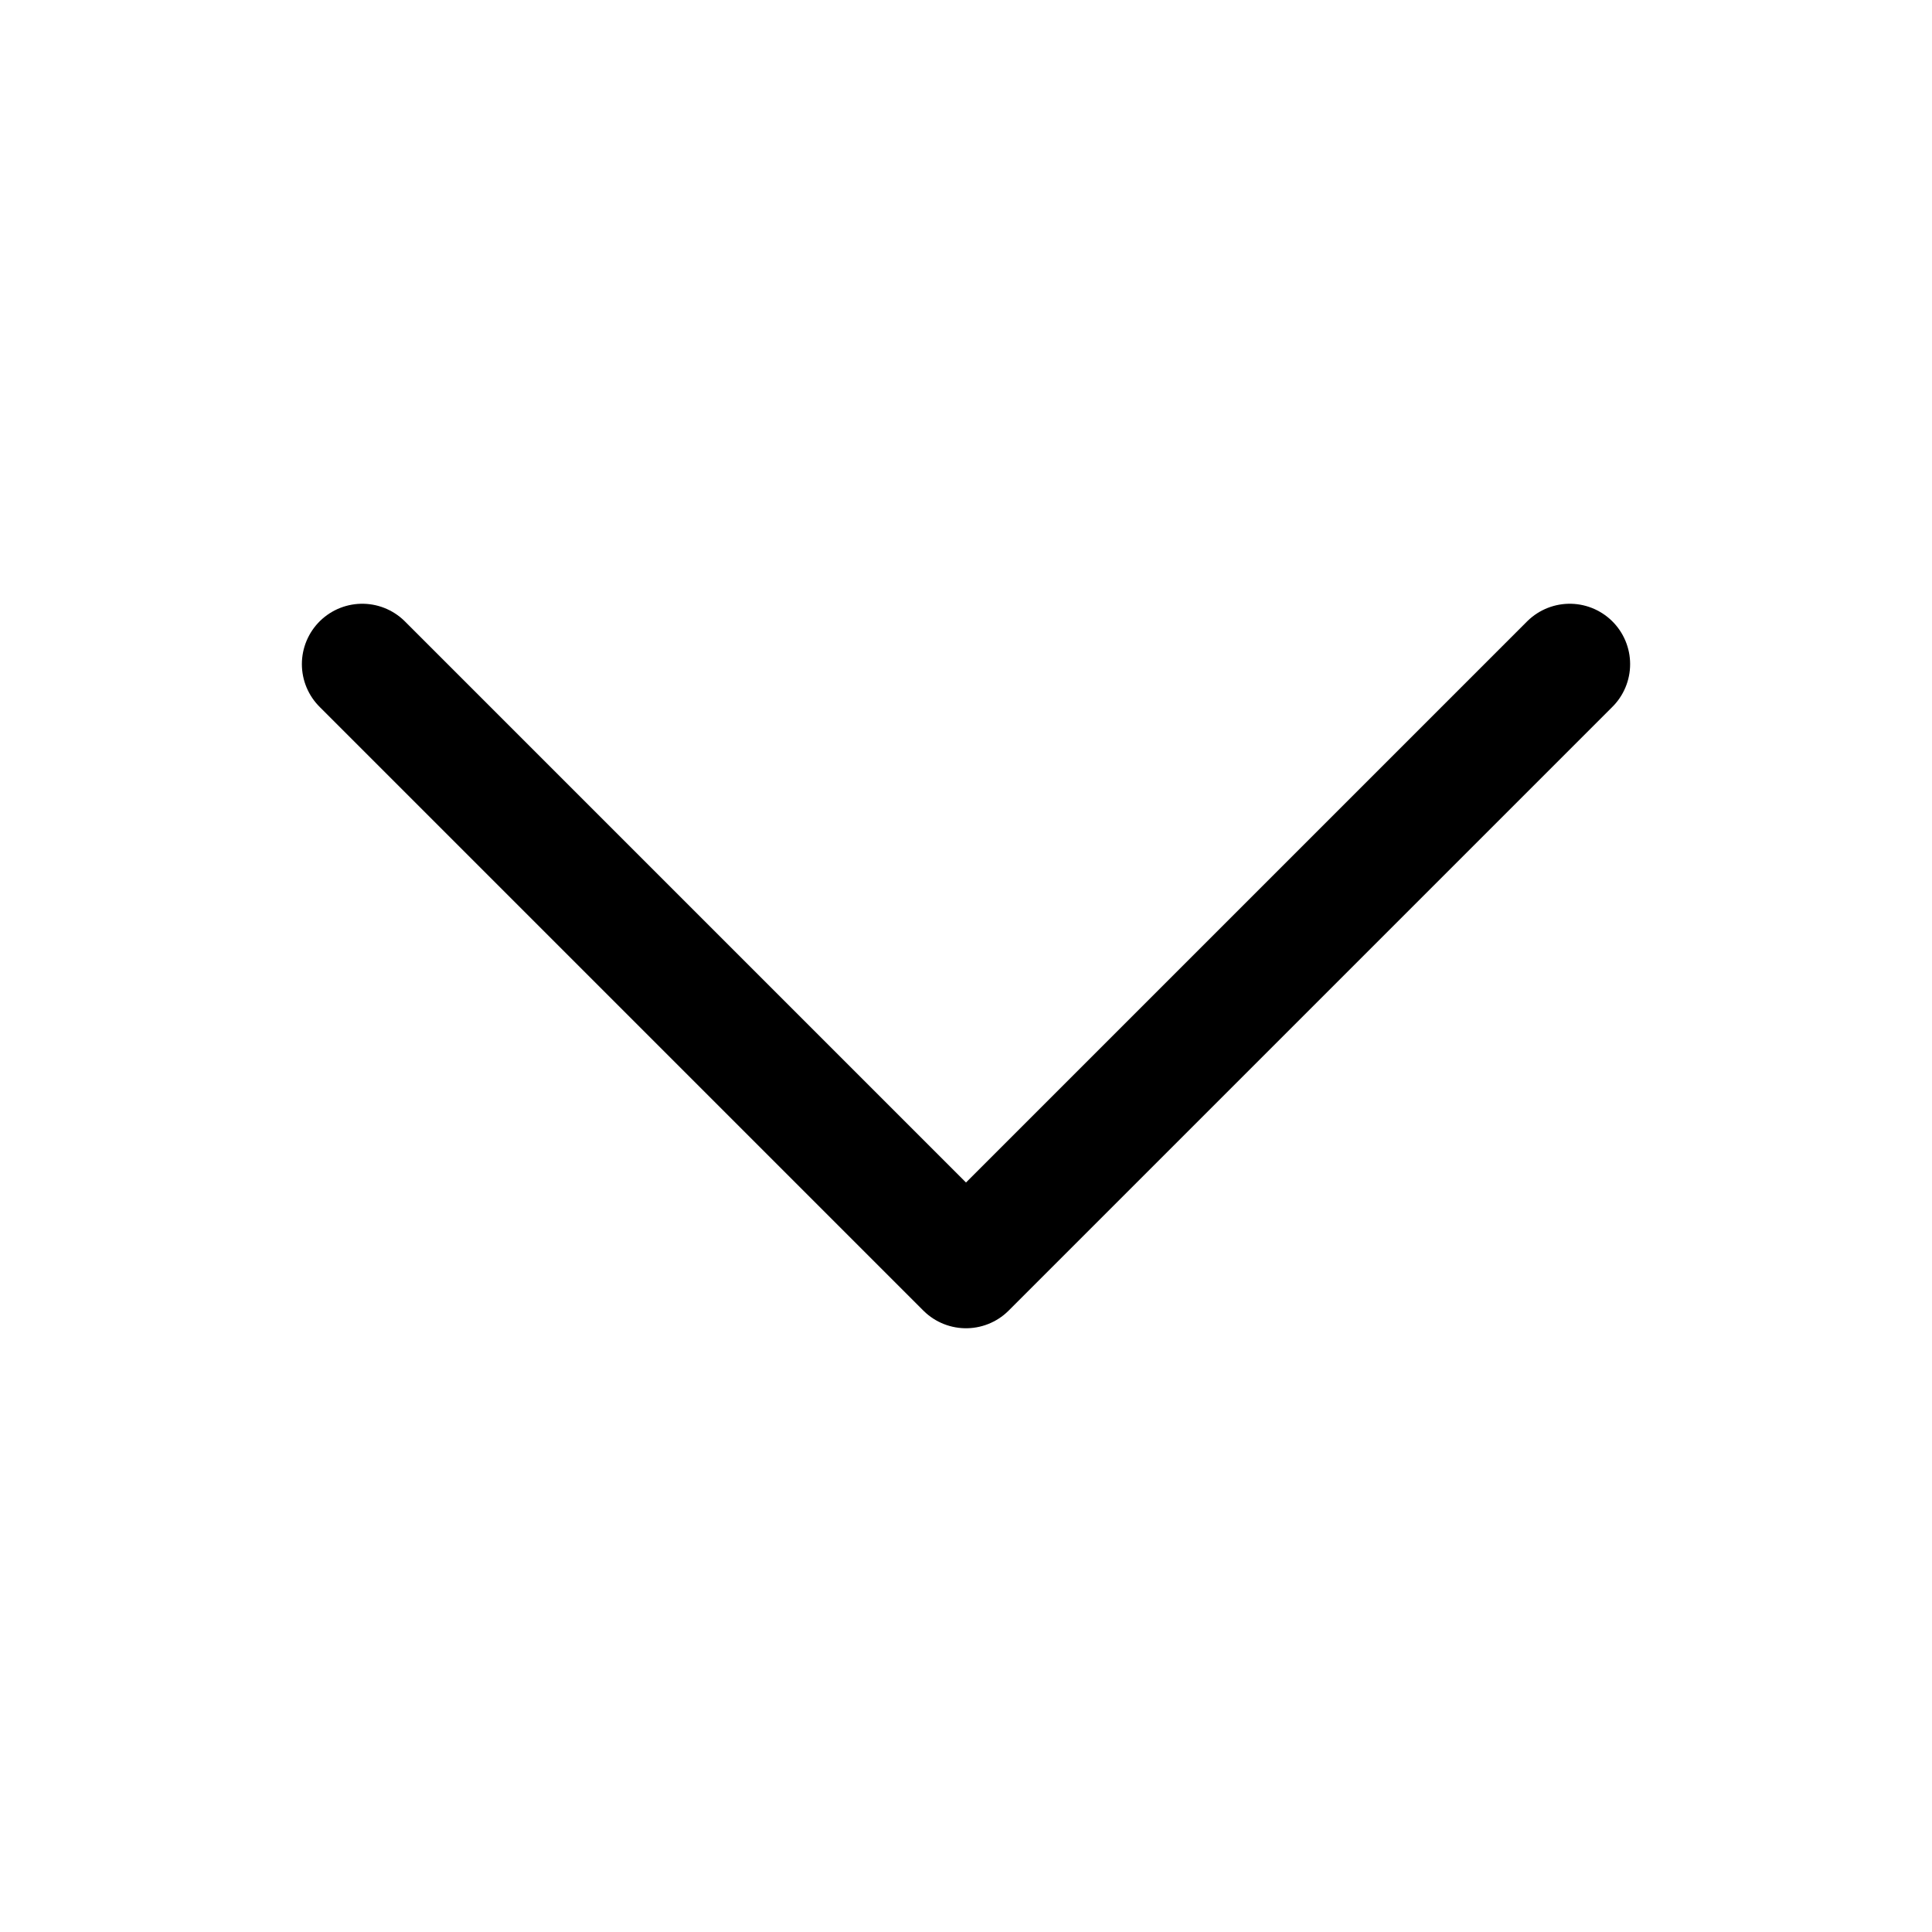
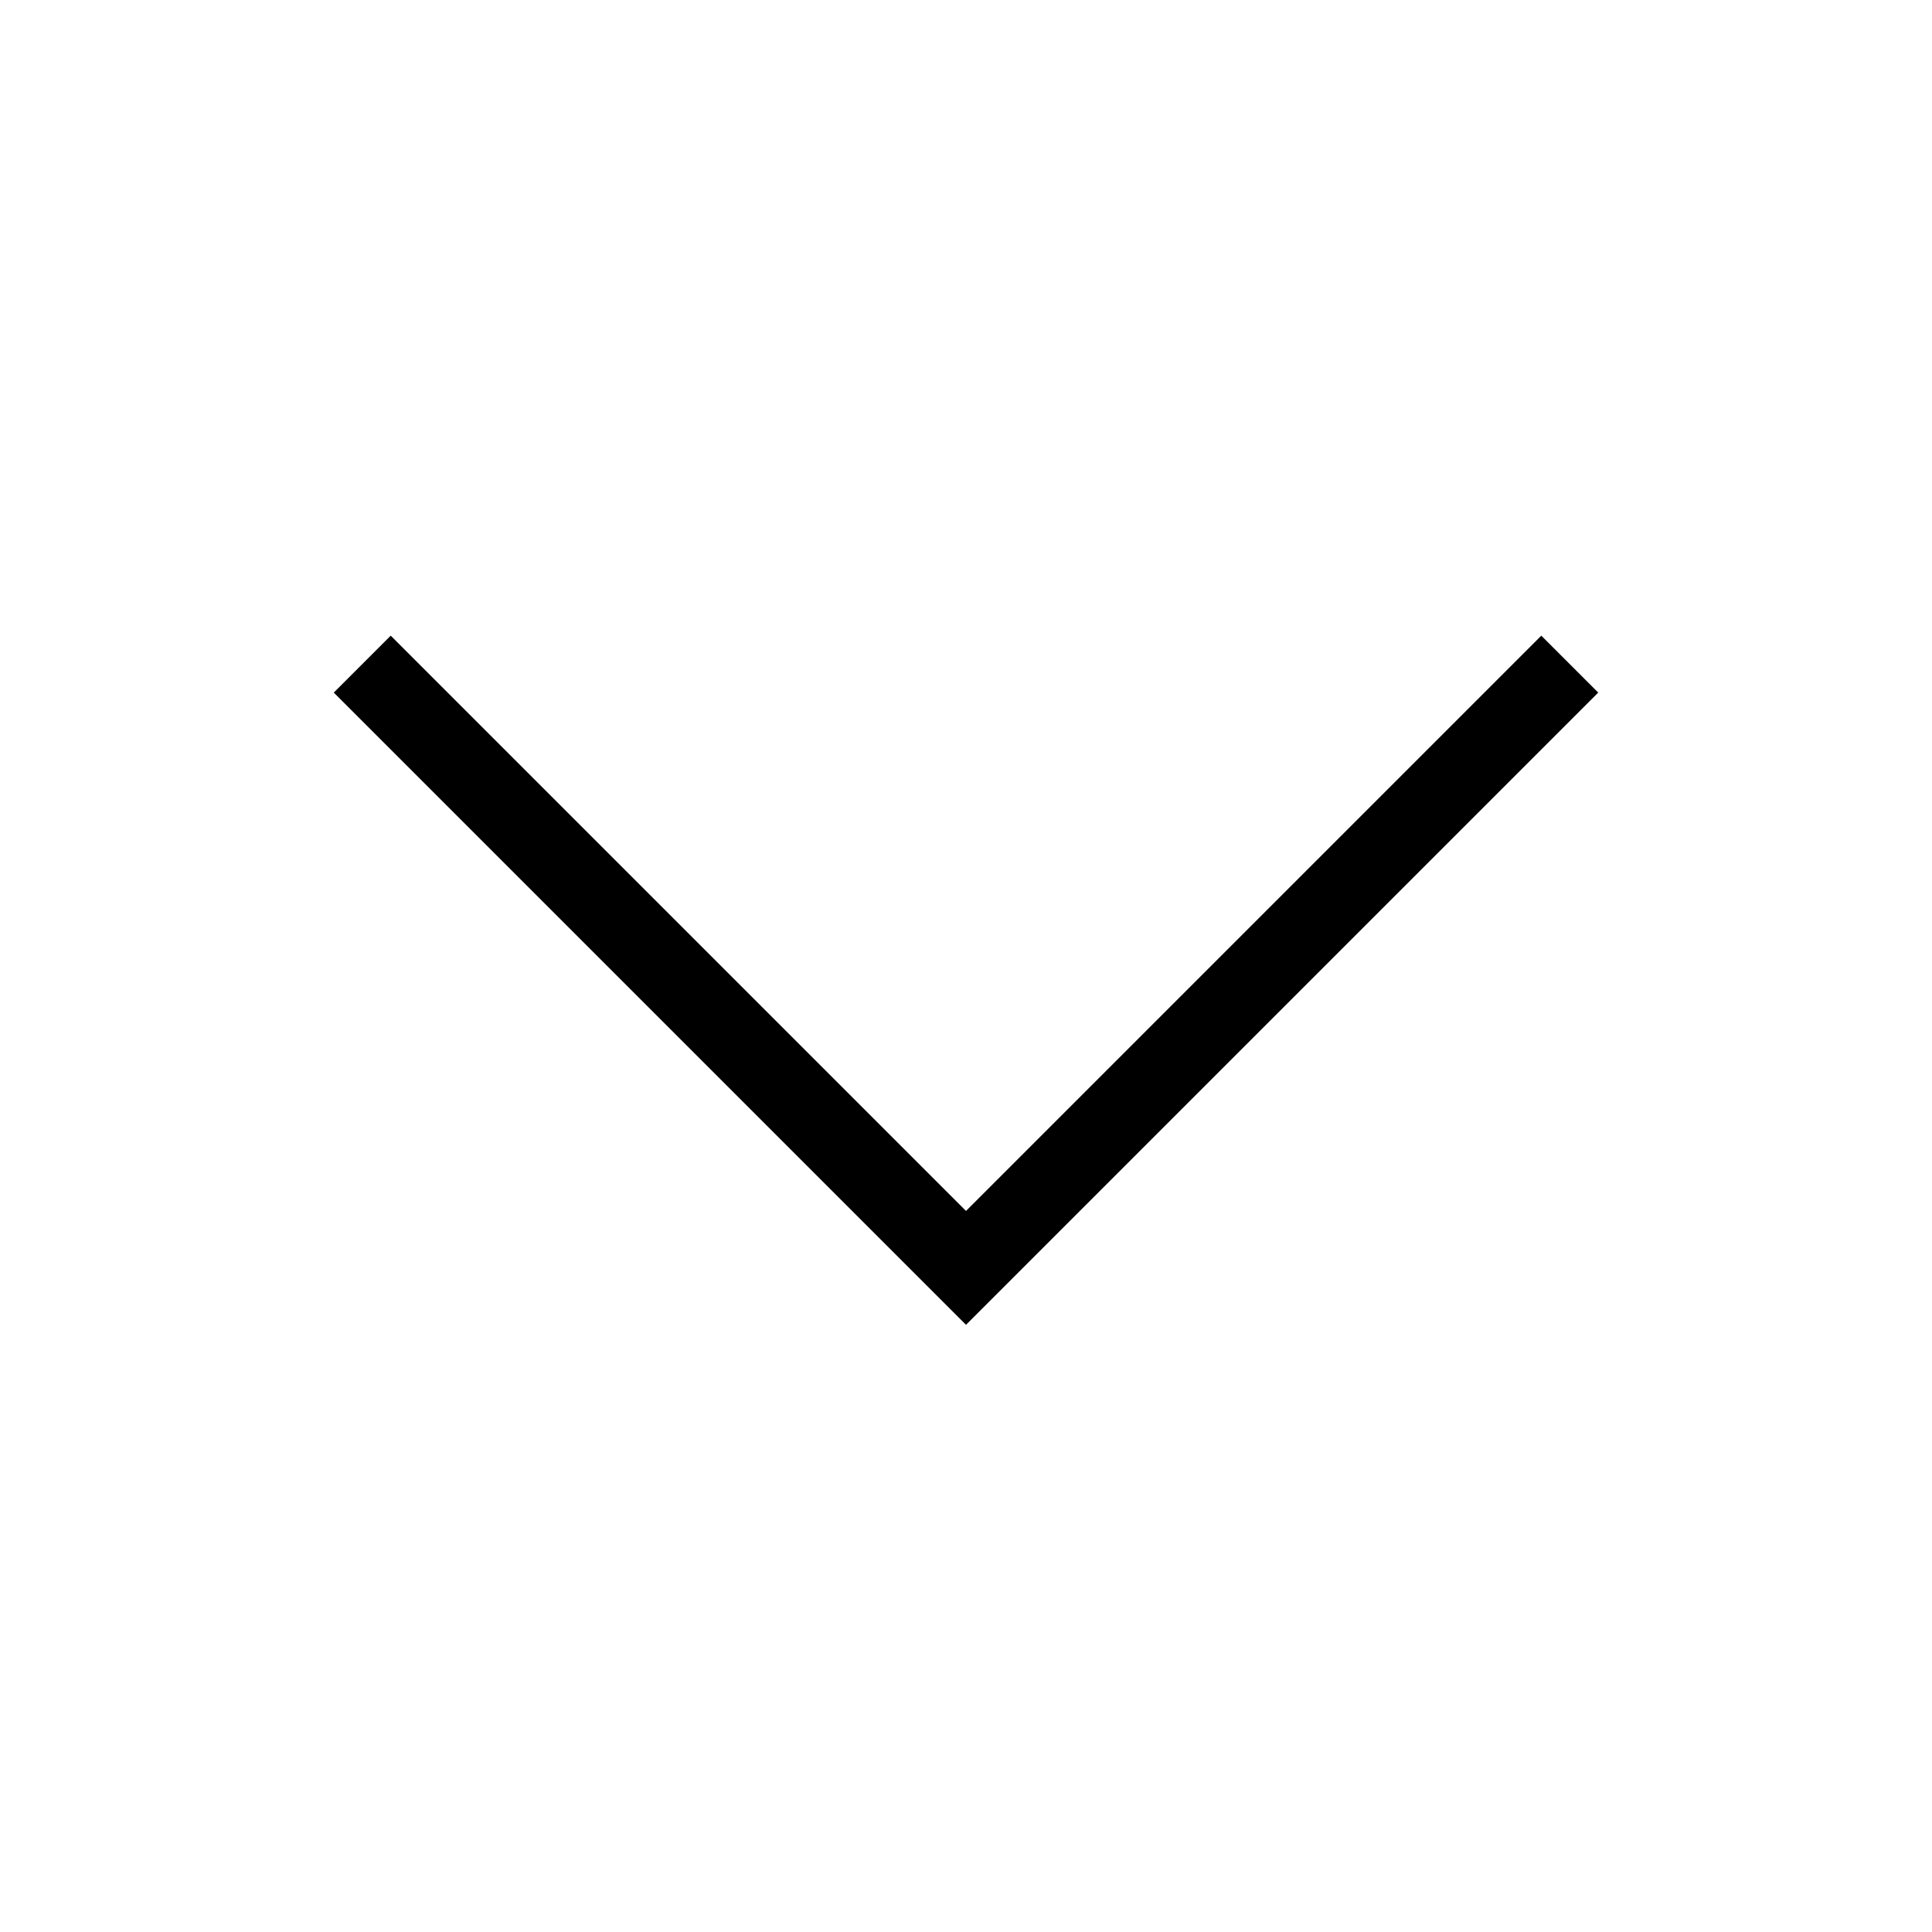
- <svg xmlns="http://www.w3.org/2000/svg" fill="none" viewBox="0 0 24 24" stroke-width="1.5" stroke="currentColor" class="size-6">
-   <path stroke-linecap="round" stroke-linejoin="round" d="m19.5 8.25-7.5 7.5-7.5-7.5" />
+ <svg xmlns="http://www.w3.org/2000/svg" fill="none" viewBox="0 0 24 24" strokeWidth="1.5" stroke="currentColor" class="size-6">
+   <path strokeLinecap="round" strokeLinejoin="round" d="m19.5 8.25-7.5 7.5-7.5-7.5" />
</svg>
